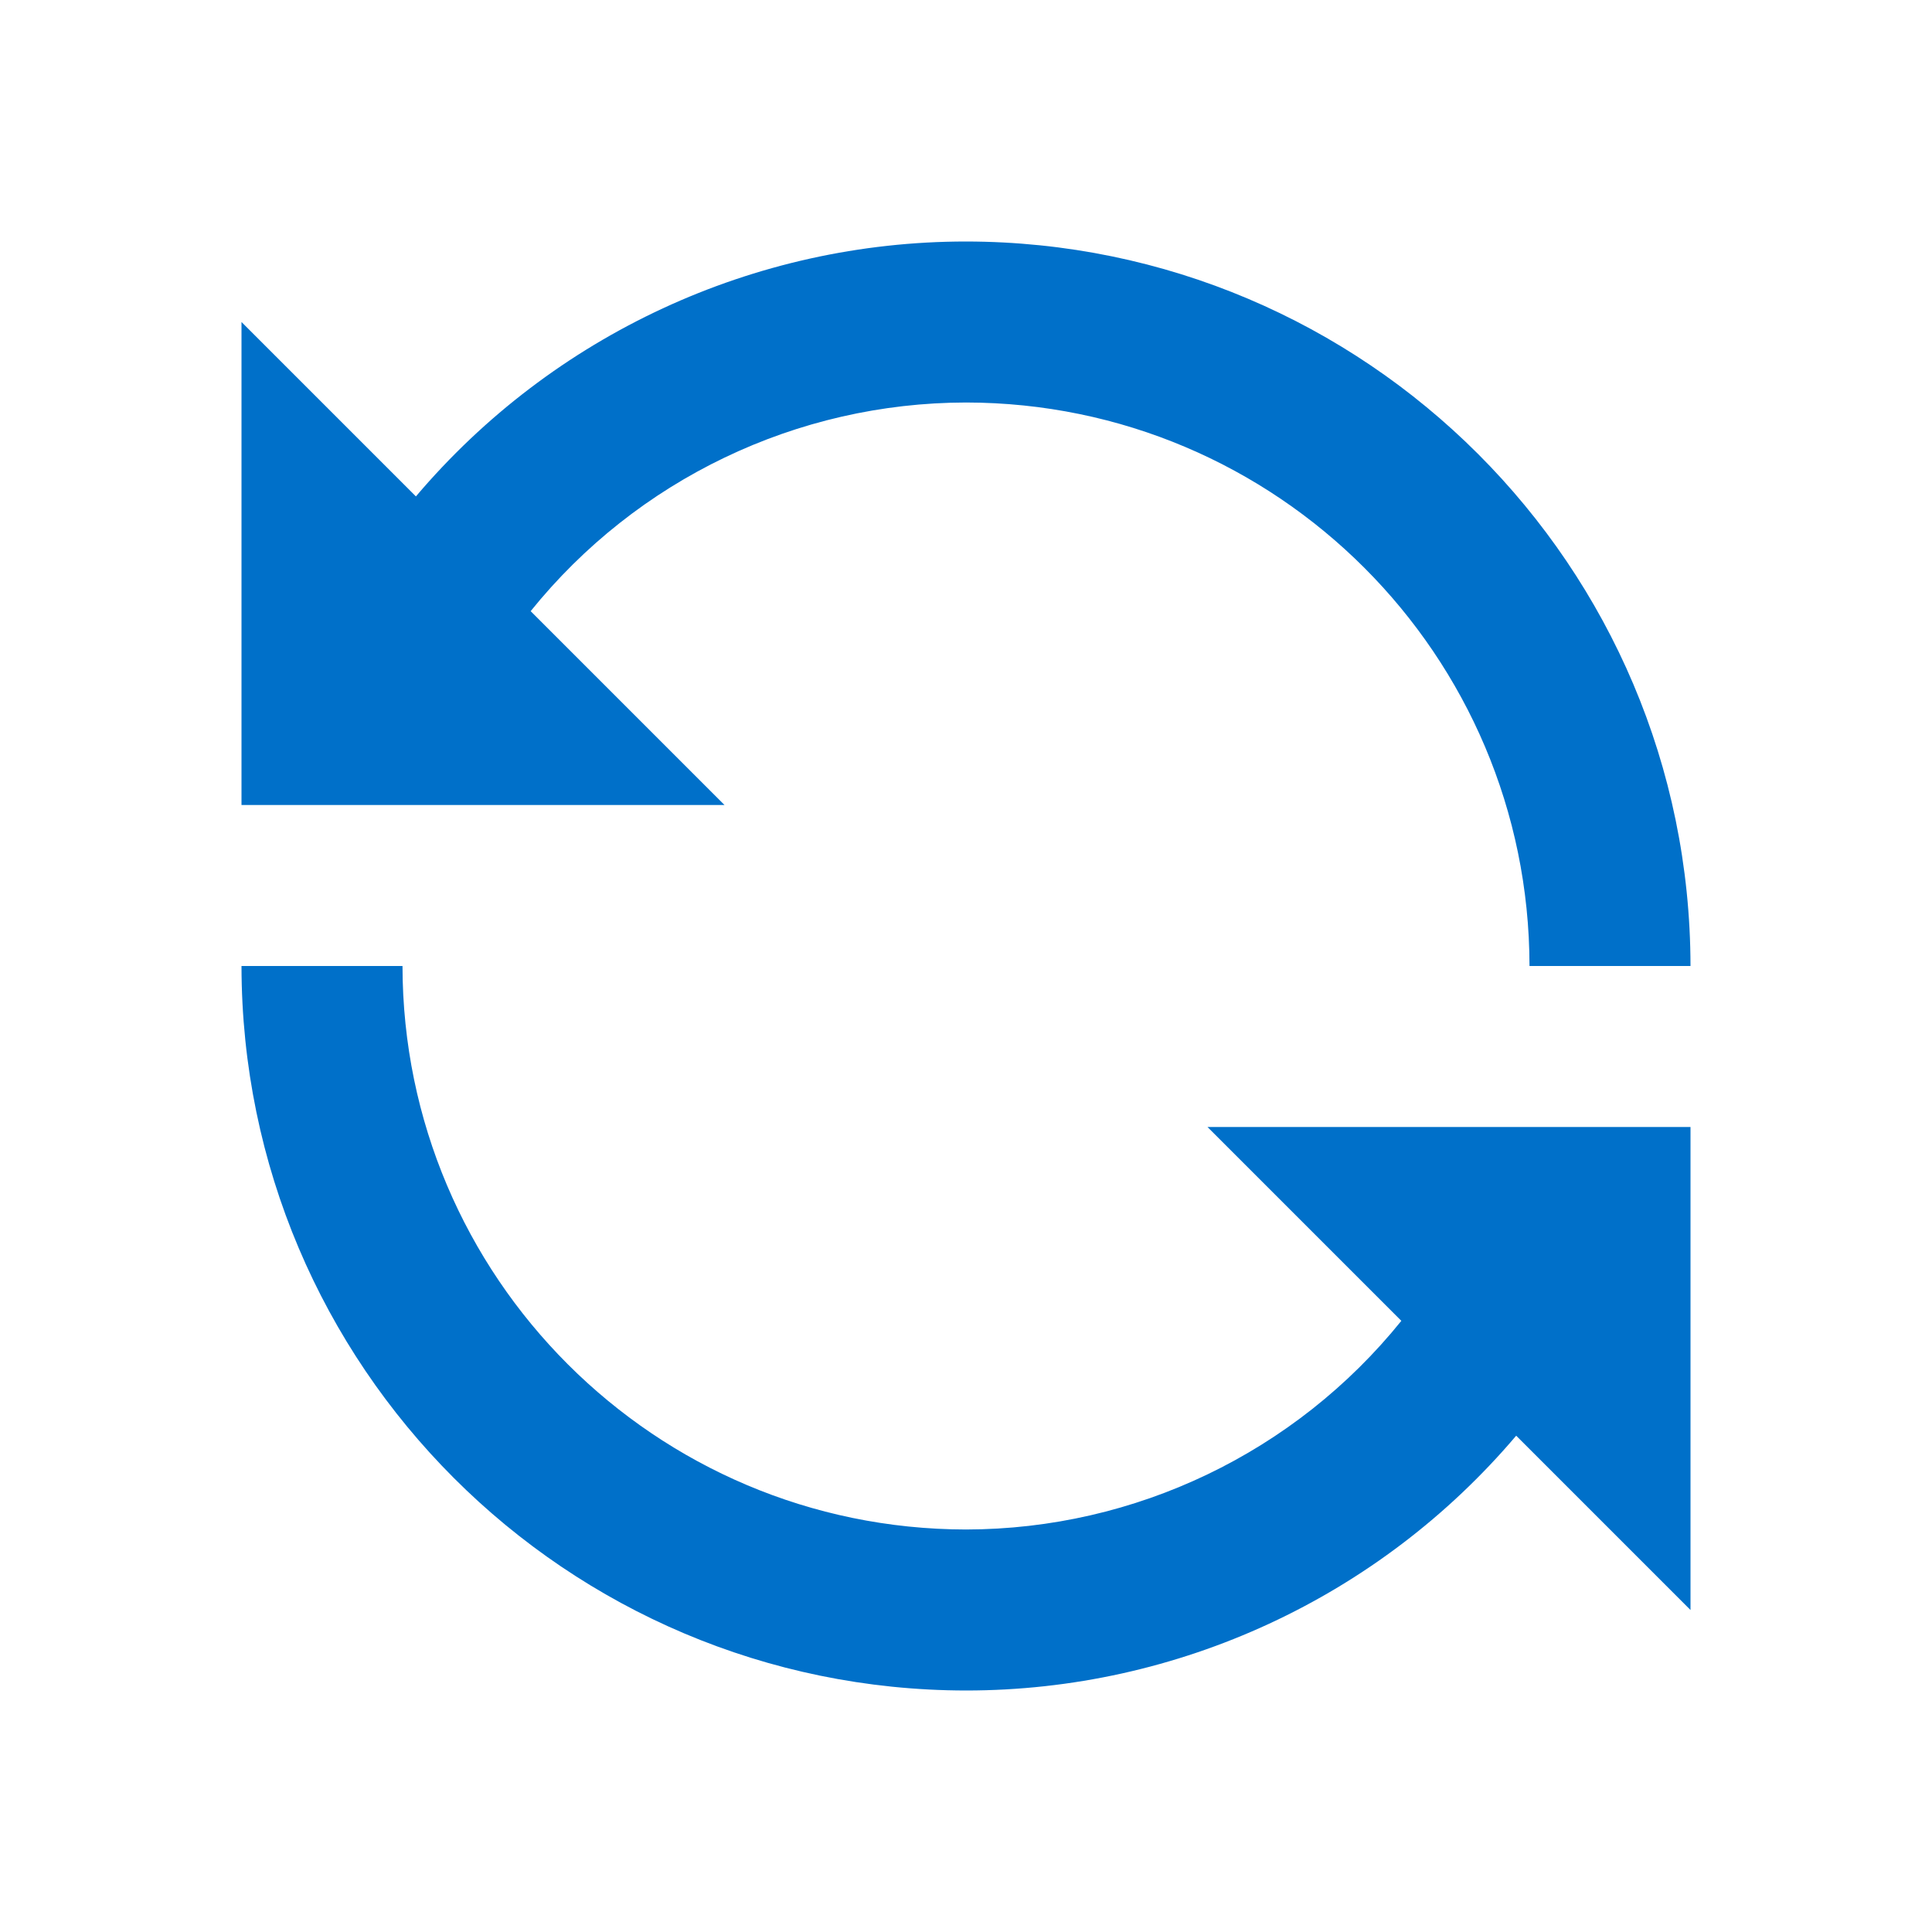
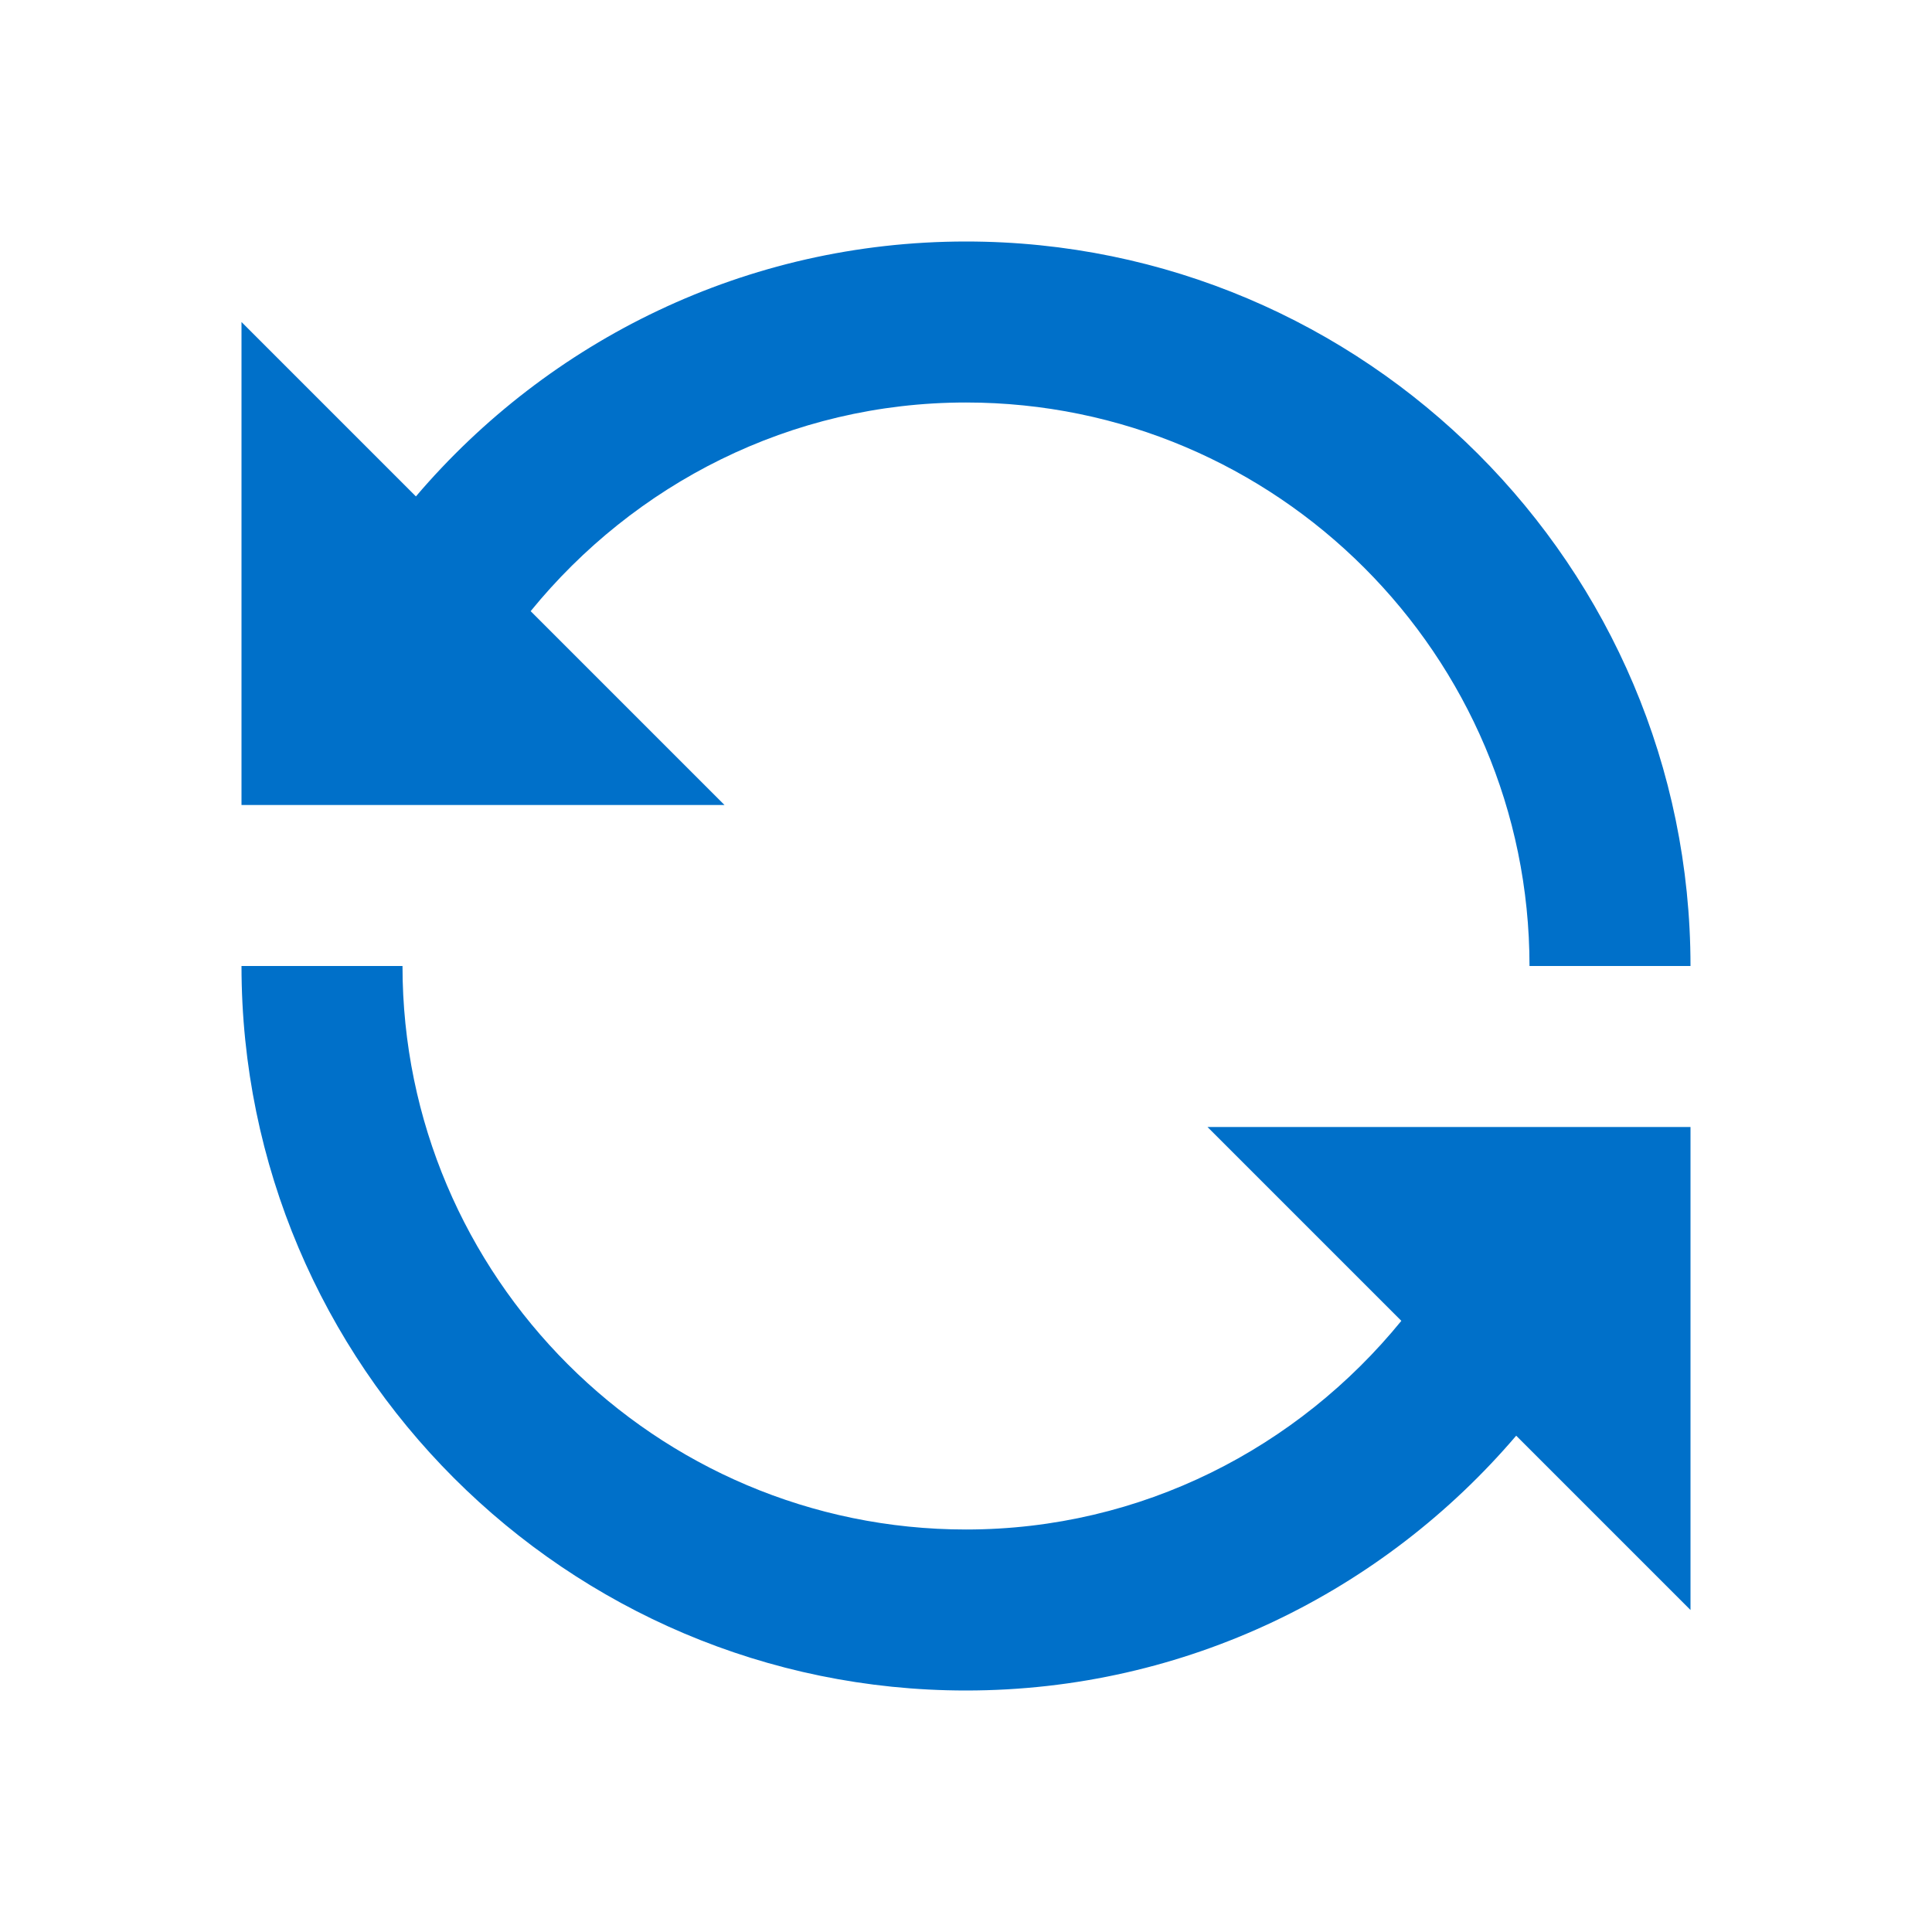
- <svg xmlns="http://www.w3.org/2000/svg" width="18" height="18" fill="none">
-   <path d="M9 2.25a6.72 6.72 0 0 0-5.125 2.375L2.25 3v4.5h4.5L4.944 5.694A5.22 5.22 0 0 1 9 3.75 5.256 5.256 0 0 1 14.25 9h1.5A6.758 6.758 0 0 0 9 2.25zM2.25 9A6.757 6.757 0 0 0 9 15.75a6.72 6.72 0 0 0 5.126-2.374L15.75 15v-4.5h-4.5l1.806 1.806A5.22 5.22 0 0 1 9 14.25 5.257 5.257 0 0 1 3.75 9h-1.5z" fill="#0070C9" />
+ <svg xmlns="http://www.w3.org/2000/svg" width="18" height="18" viewBox="0 0 18 18" fill="none">
+   <path d="M9 2.25C6.948 2.25 5.111 3.174 3.875 4.625L2.25 3V7.5H6.75L4.944 5.694C5.906 4.513 7.361 3.75 9 3.75C11.894 3.75 14.25 6.105 14.25 9H15.75C15.75 5.279 12.722 2.25 9 2.25ZM2.25 9C2.25 12.722 5.278 15.75 9 15.75C11.052 15.75 12.889 14.826 14.126 13.376L15.75 15V10.5H11.25L13.056 12.306C12.094 13.487 10.639 14.25 9 14.25C6.106 14.25 3.75 11.894 3.75 9H2.25Z" fill="#0070C9" />
</svg>
